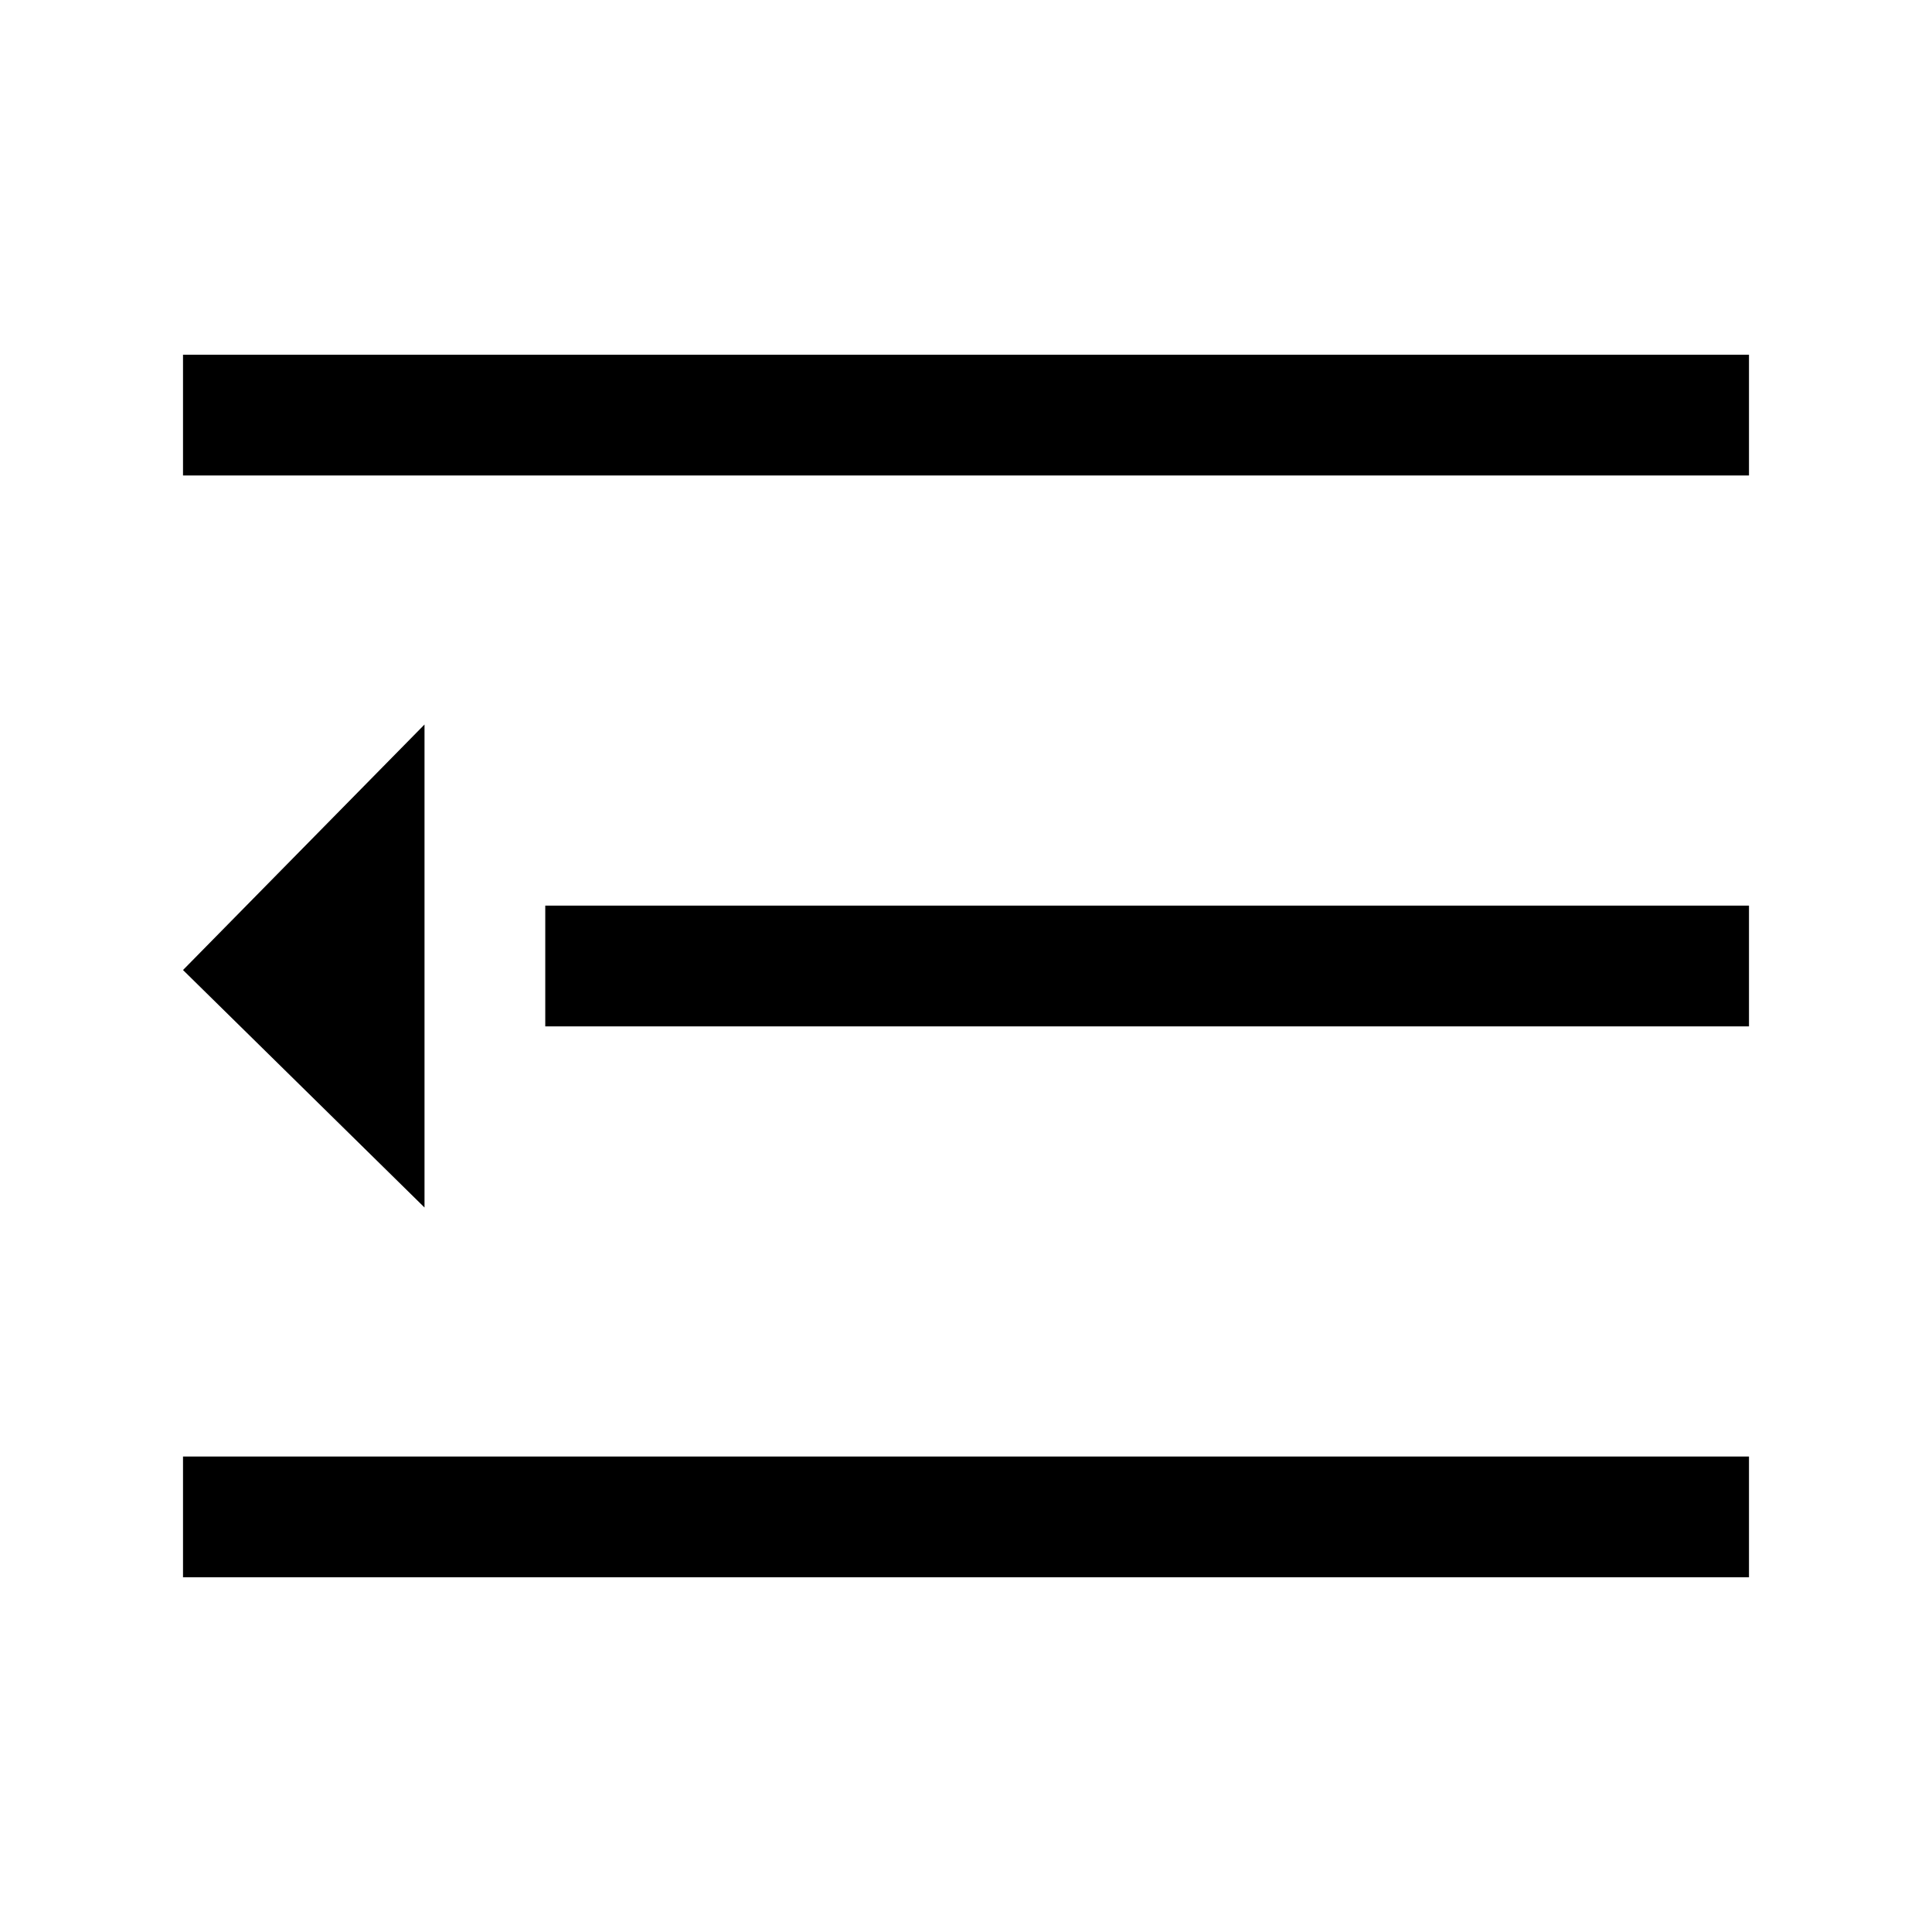
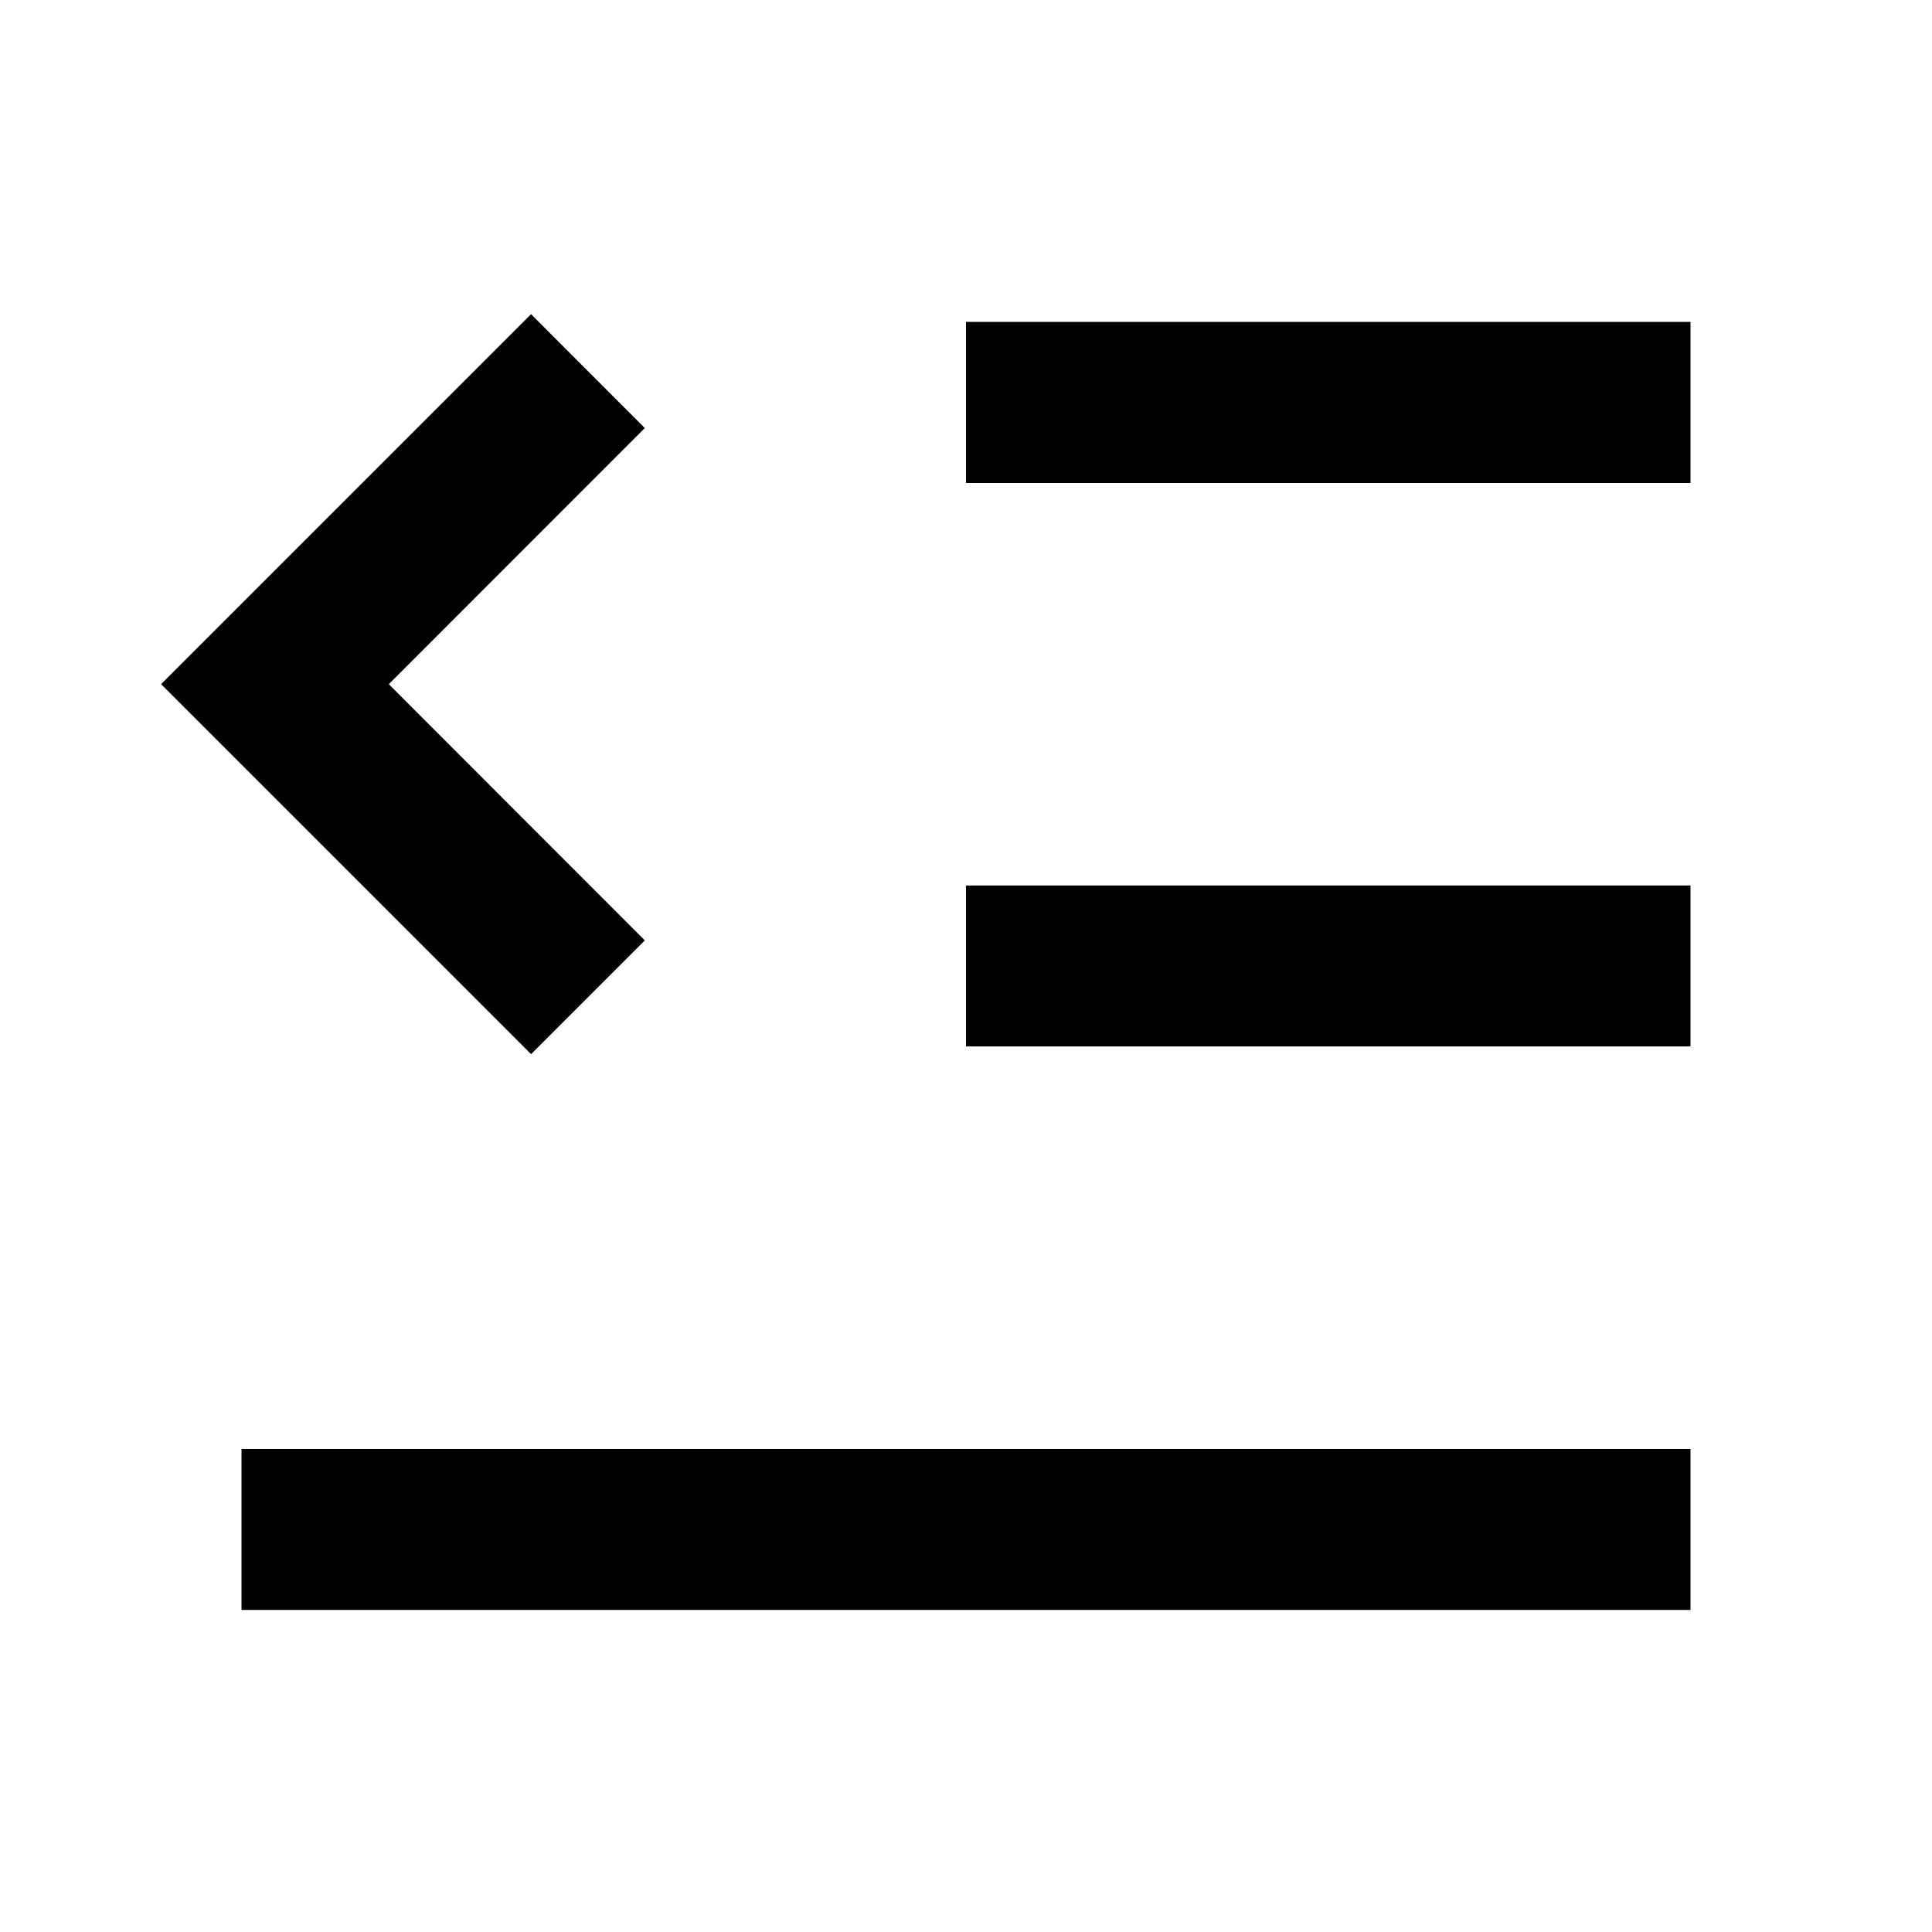
- <svg xmlns="http://www.w3.org/2000/svg" fill="currentColor" viewBox="0 0 1024 1024">
-   <path d="M97 772v64h830v-64H97zm128-388L97 514.137 225 640V384zm64 96v64h638v-64H289zM97 188v64h830v-64H97z" fill-rule="evenodd" />
+ <svg xmlns="http://www.w3.org/2000/svg" width="16" height="16" viewBox="0 0 16 16">
+   <path d="M14 12v1.333H2V12h12ZM4.398 2.602l.942.943-2.12 2.121 2.12 2.122-.942.942-3.064-3.064 3.064-3.064ZM14 7.333v1.333H8V7.333h6Zm0-4.667V4H8V2.666h6Z" fill="currentColor" />
</svg>
